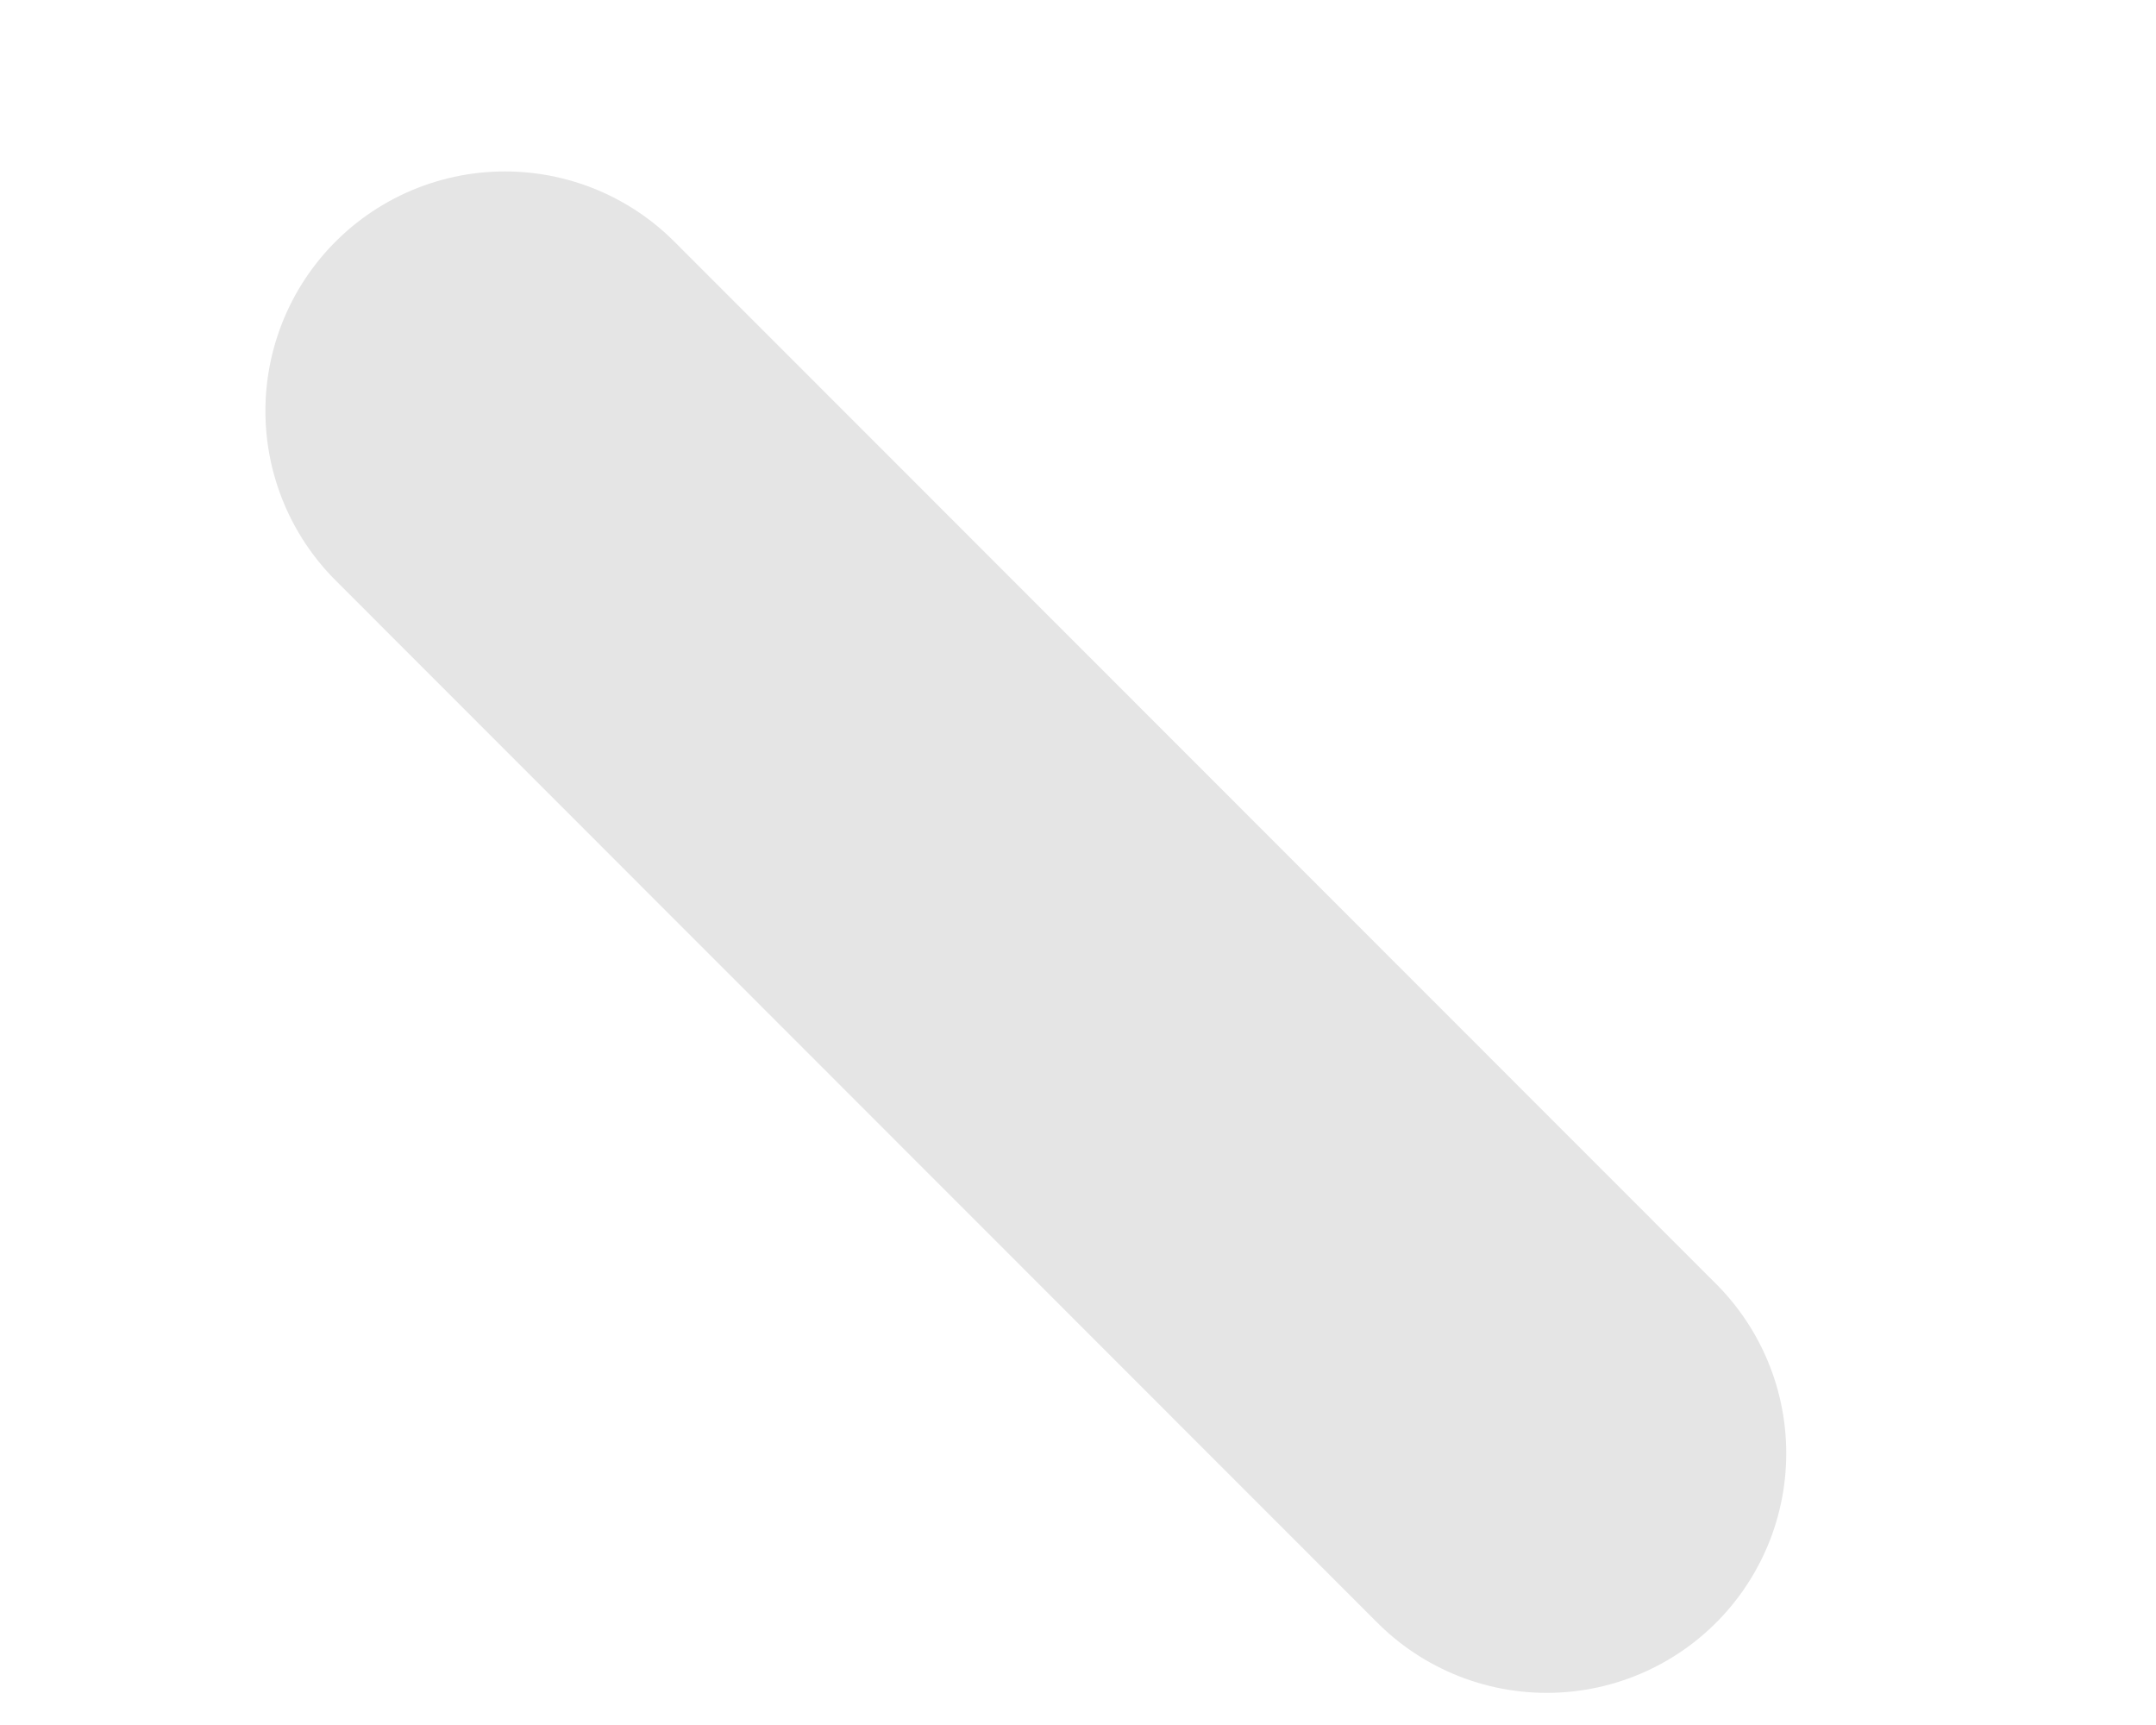
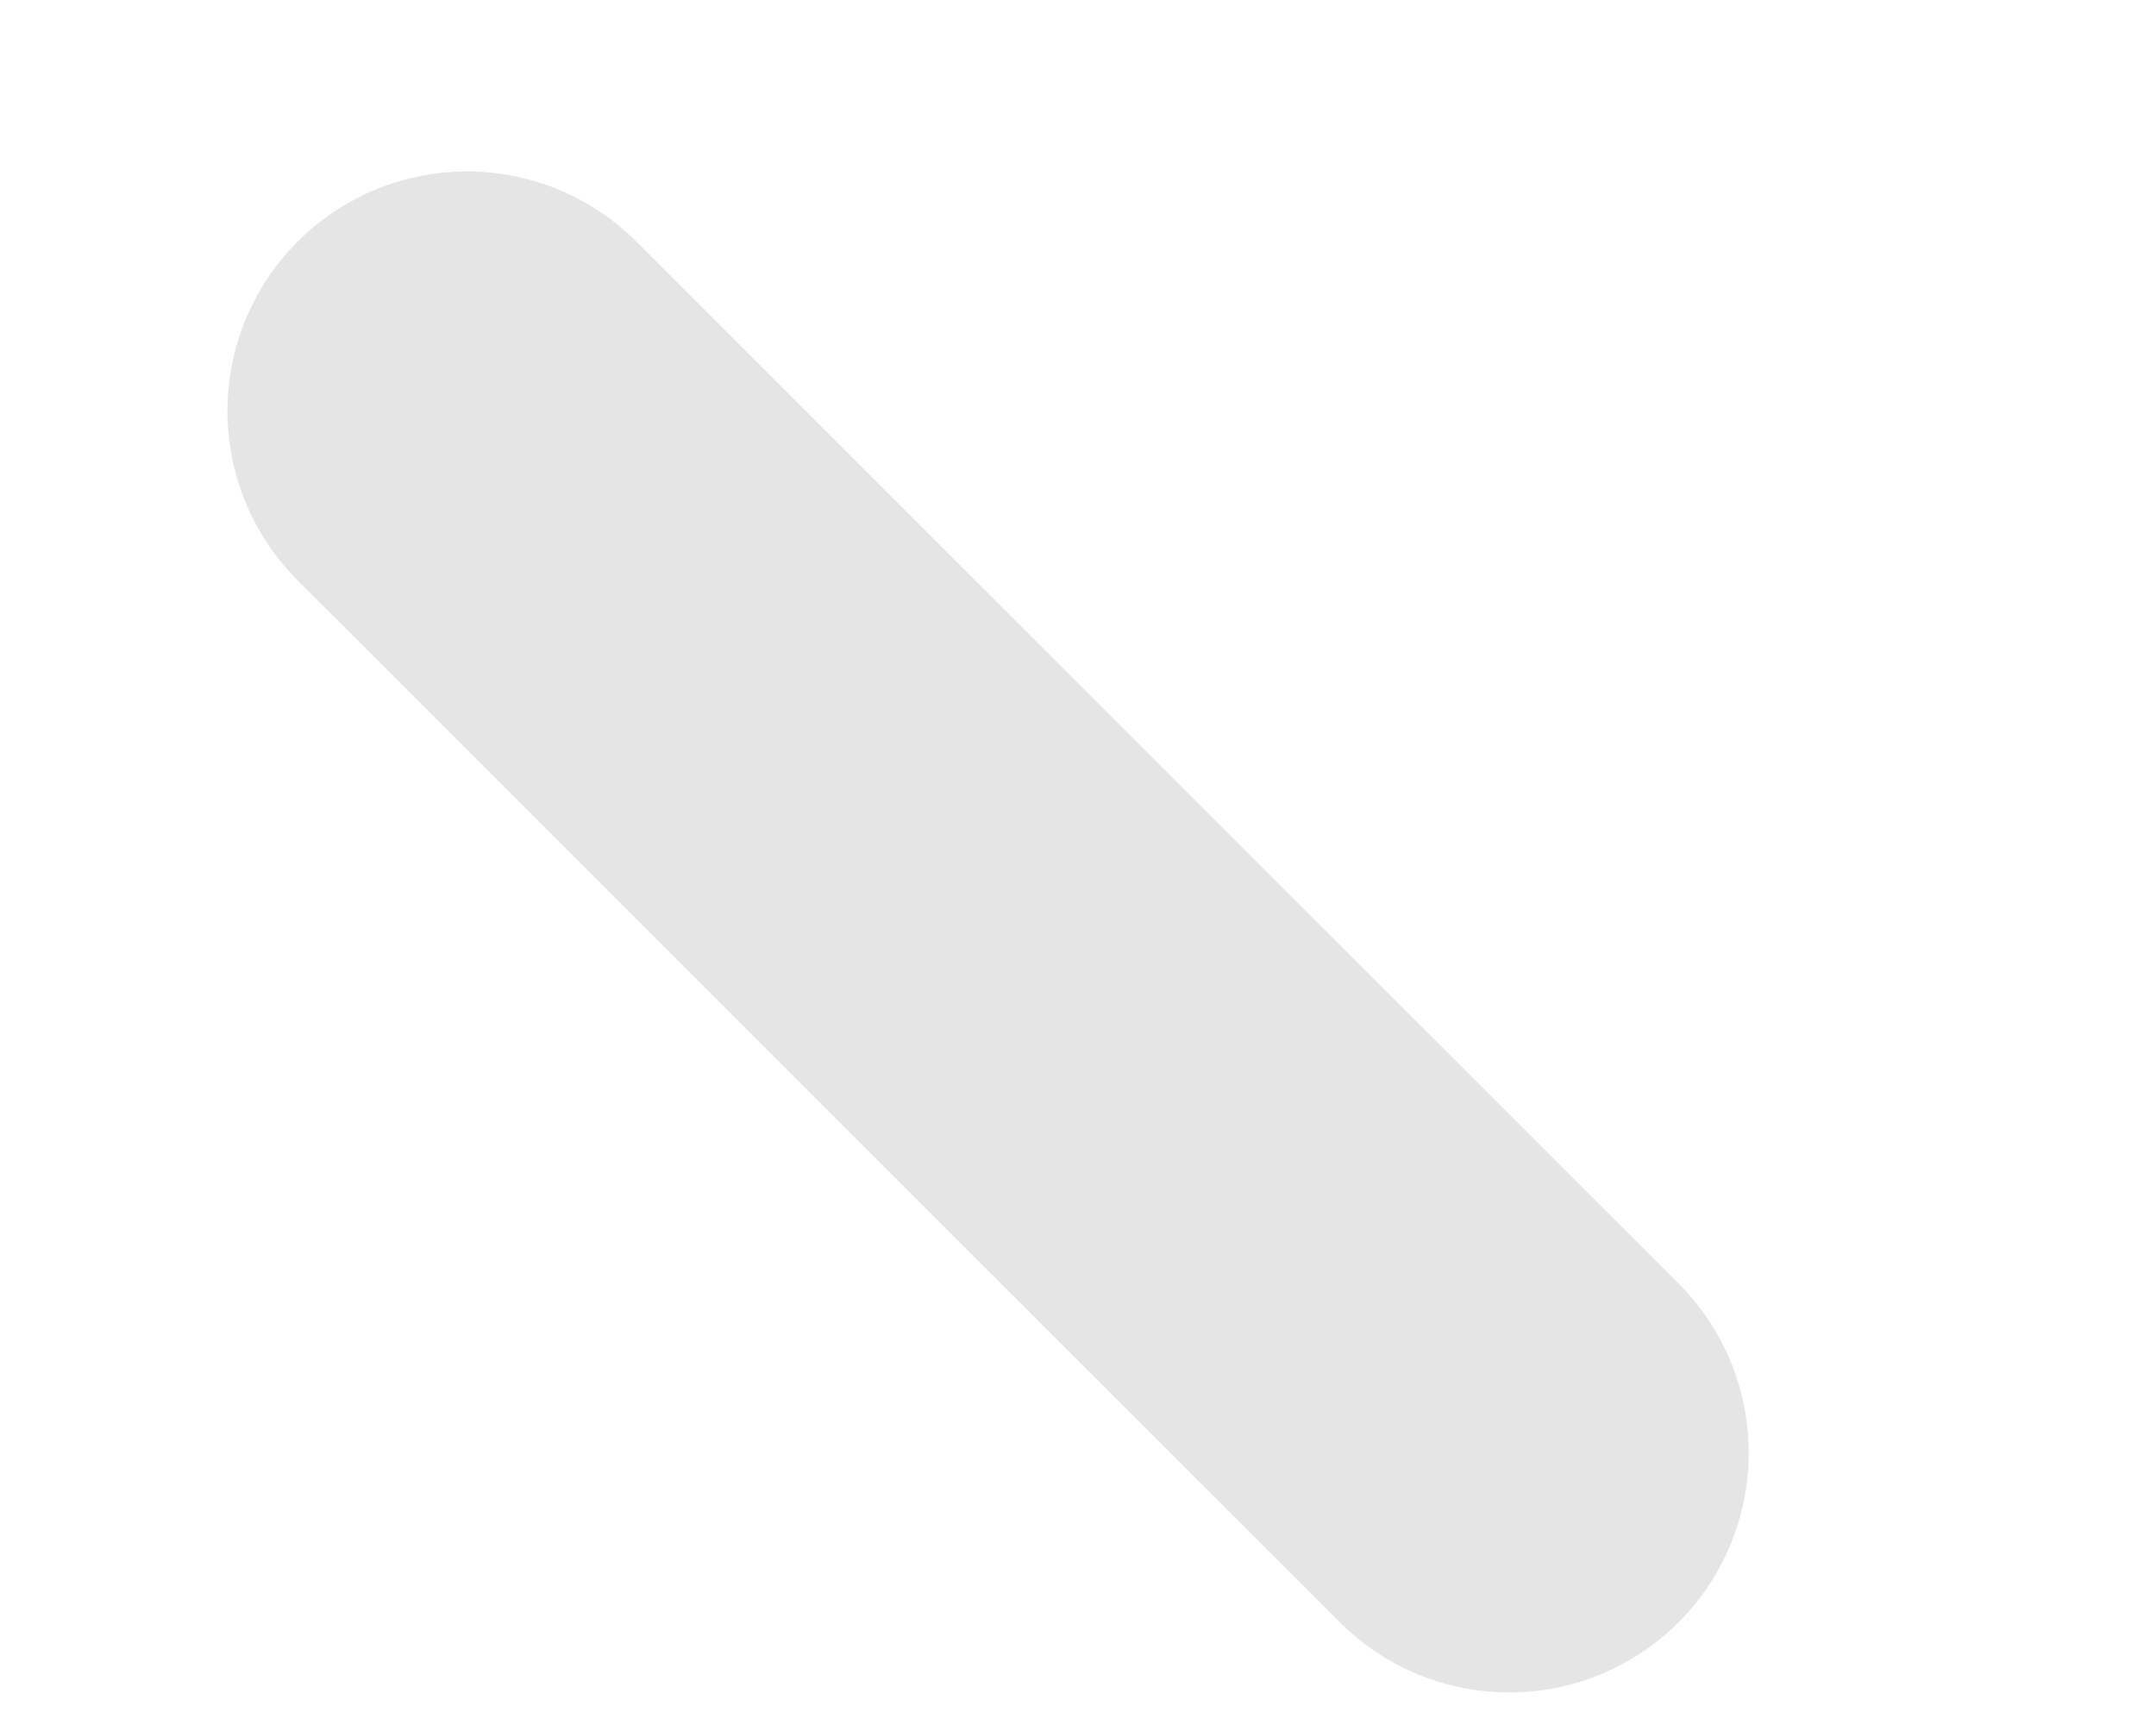
<svg xmlns="http://www.w3.org/2000/svg" width="5" height="4" viewBox="0 0 5 4" fill="none">
-   <path d="M3.587 3.37L1.171 0.953" stroke="#E5E5E5" stroke-width="1.111" stroke-linecap="round" stroke-linejoin="round" />
+   <path d="M3.5 3.369L1.083 0.953" stroke="#E5E5E5" stroke-width="1.111" stroke-linecap="round" stroke-linejoin="round" />
</svg>
